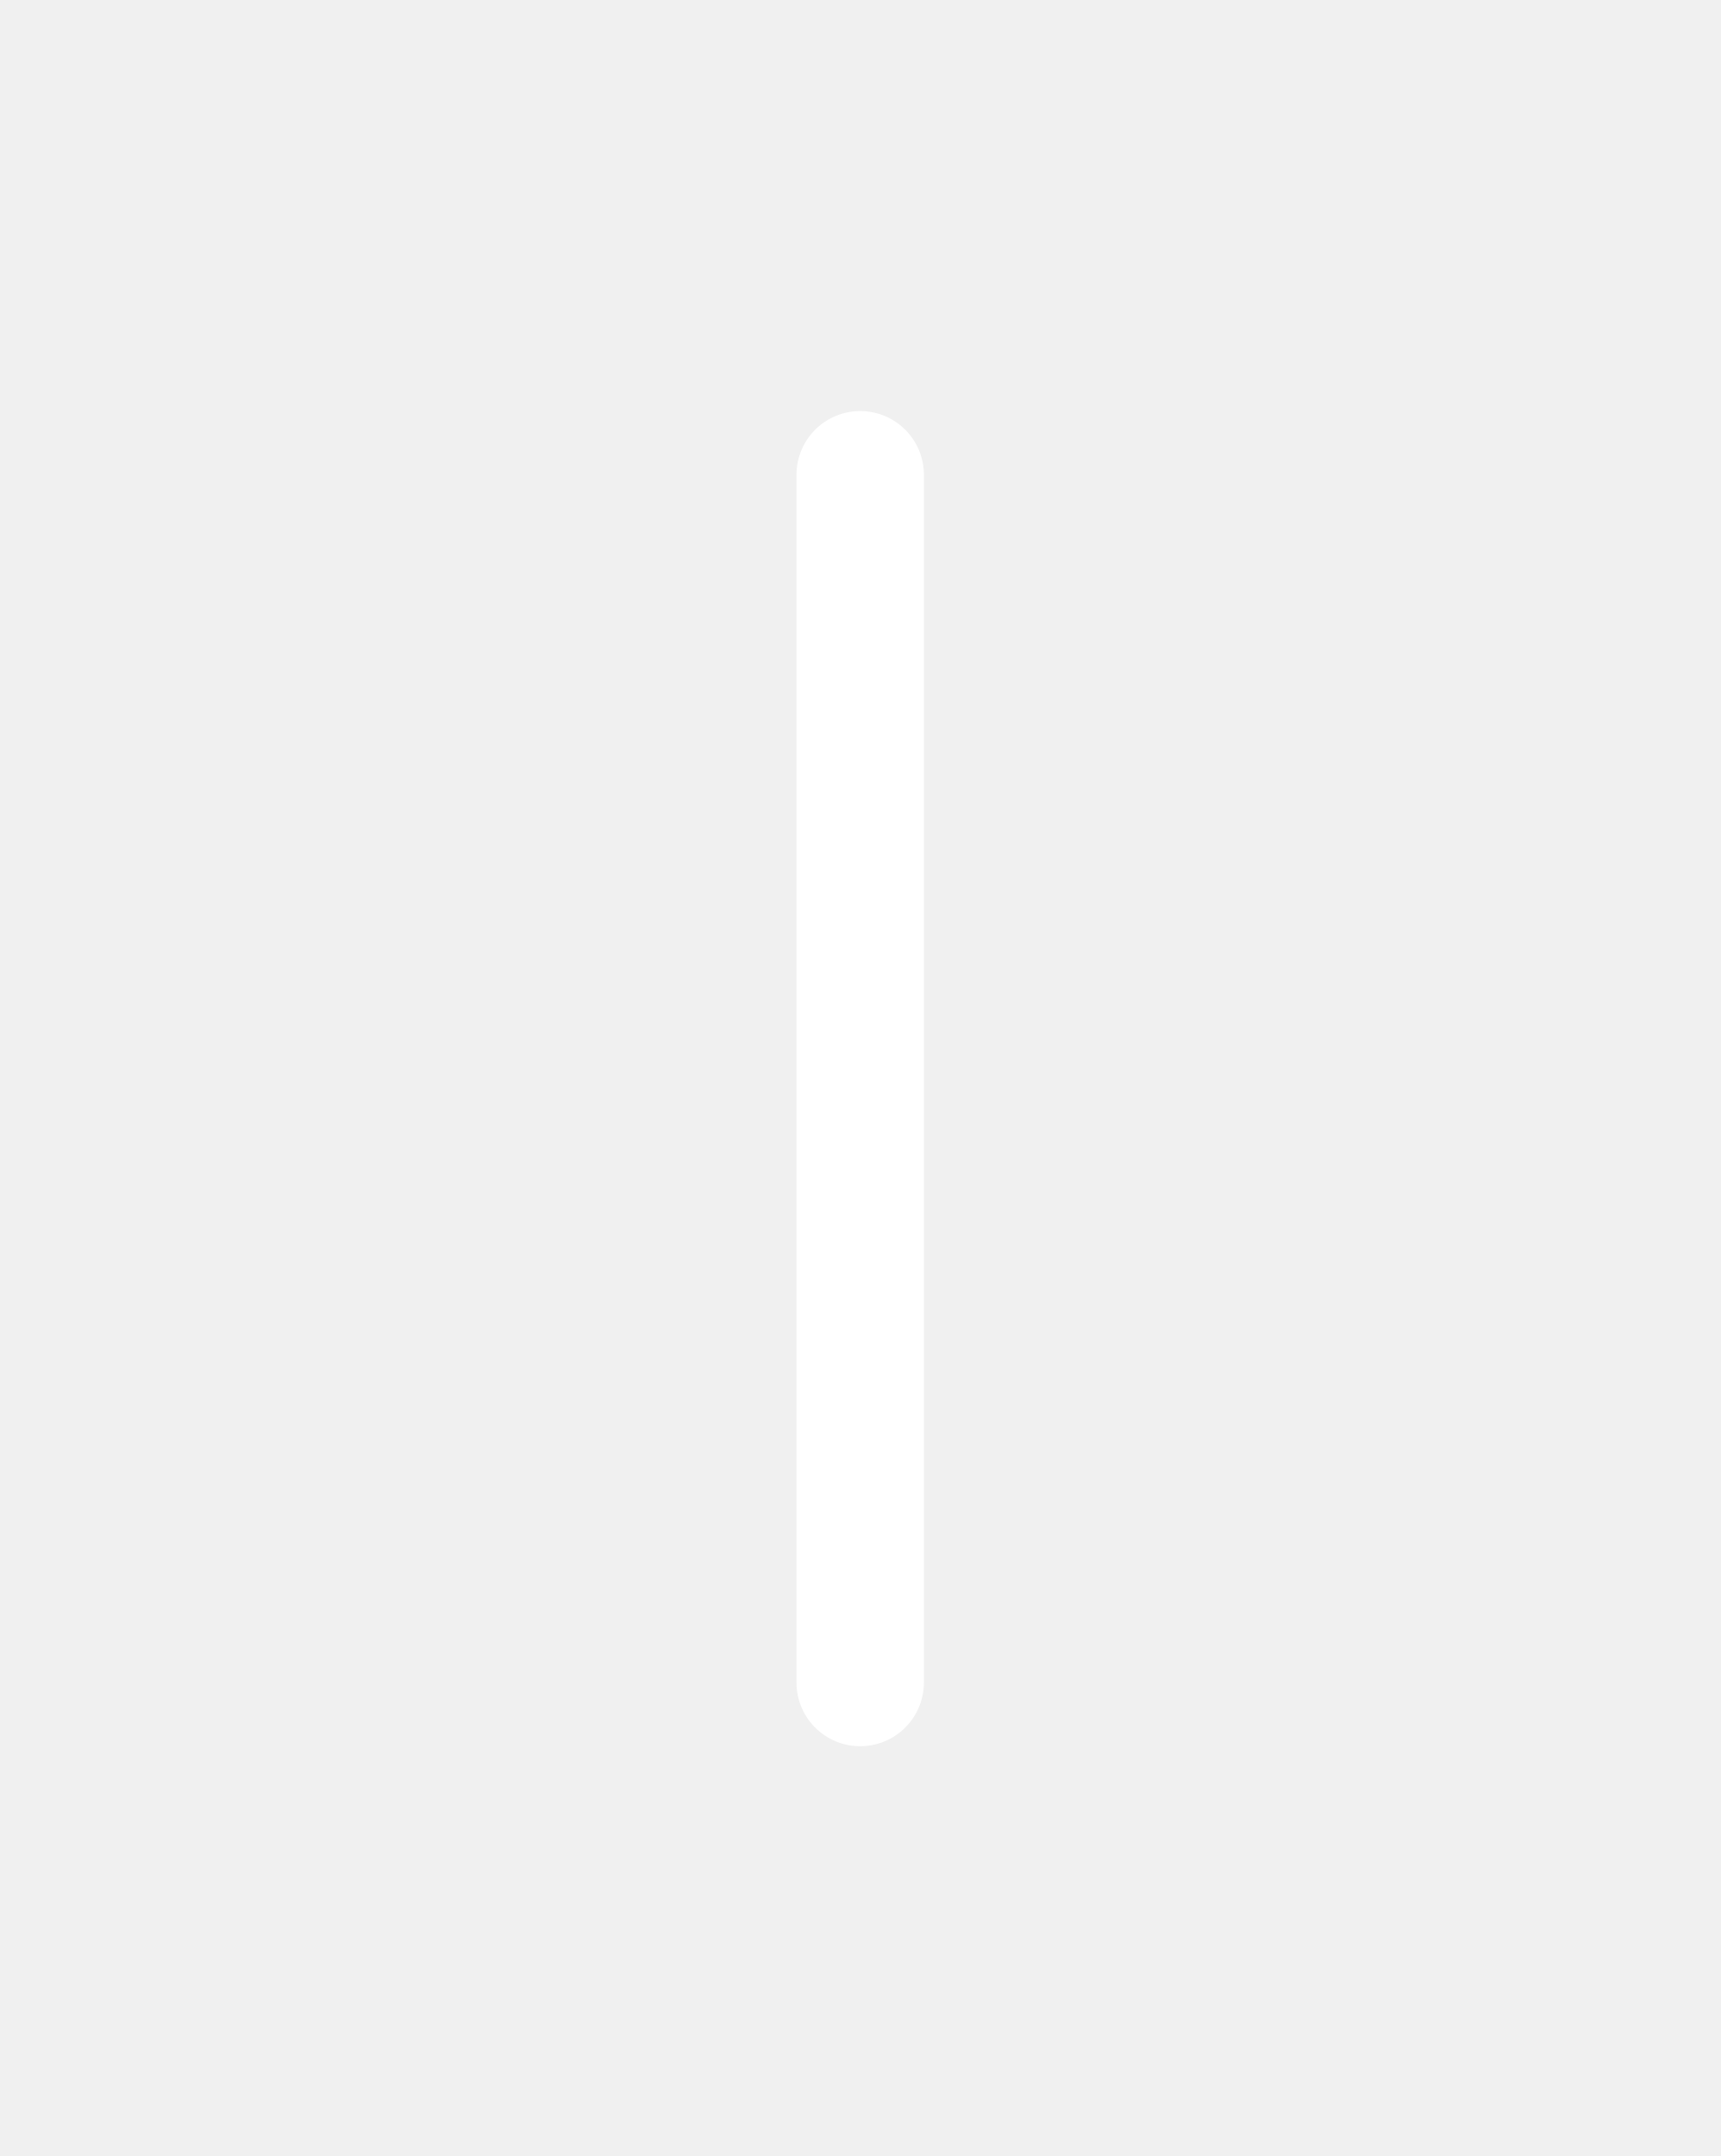
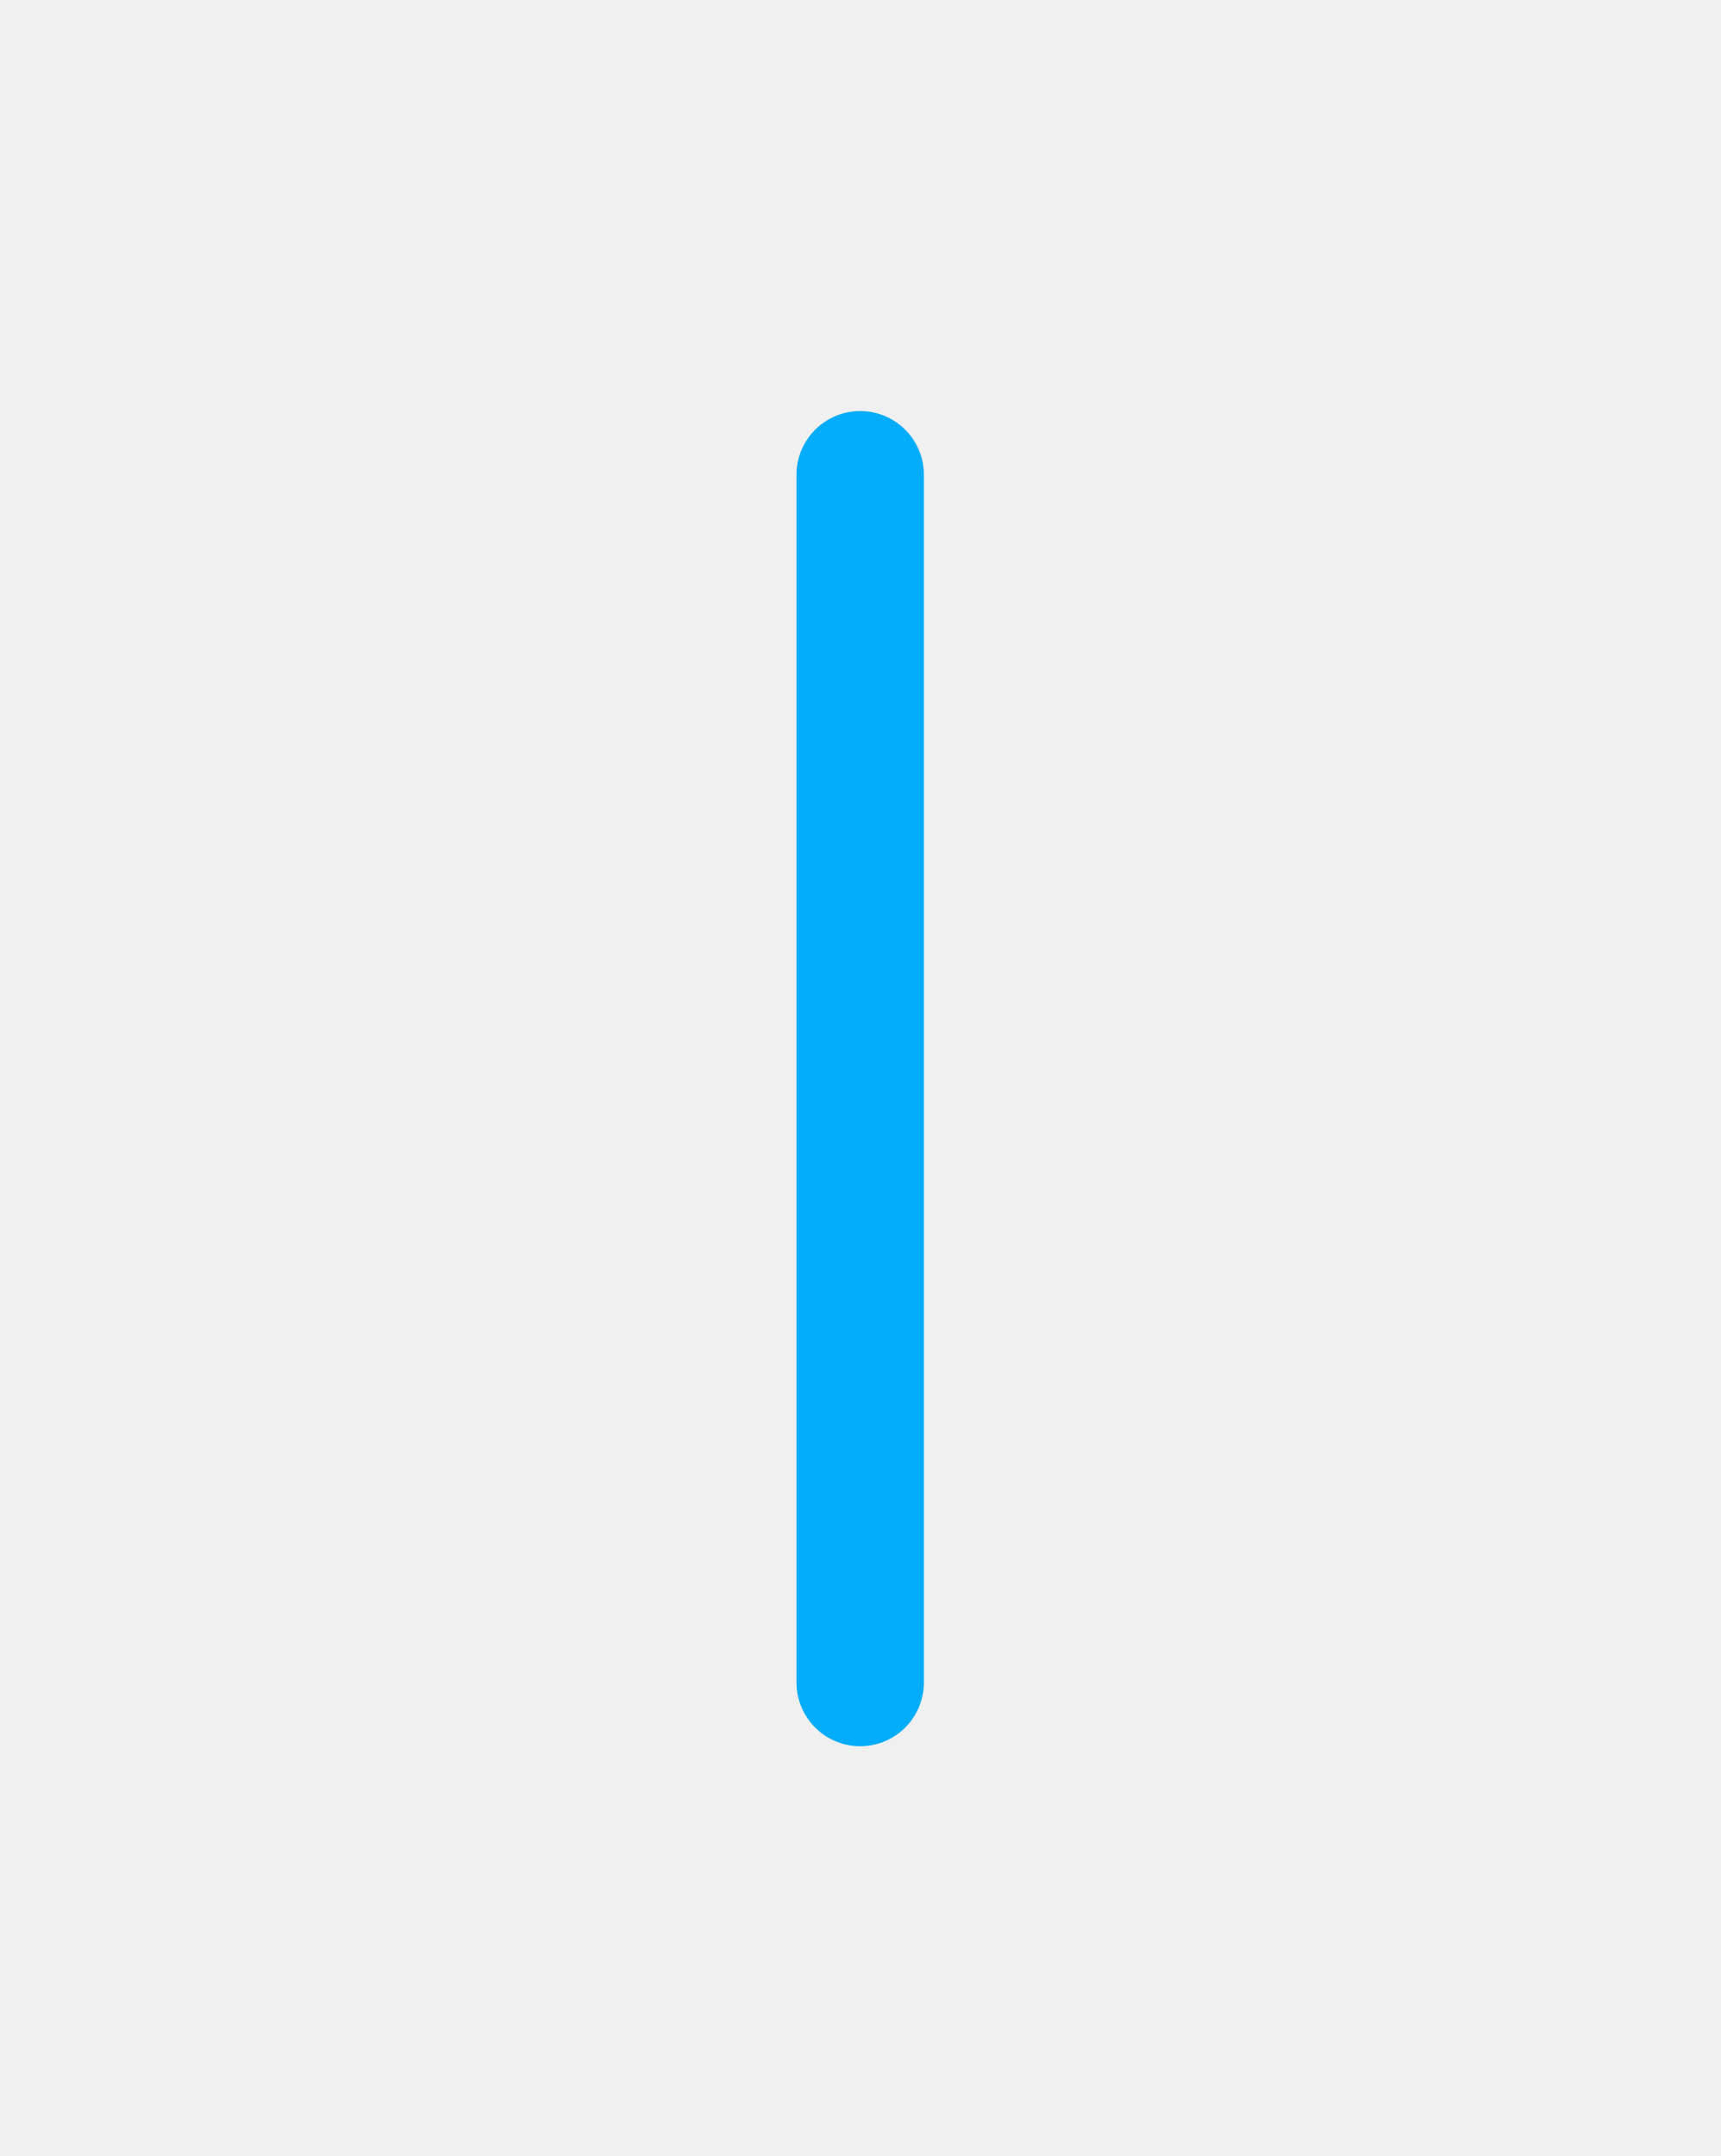
<svg xmlns="http://www.w3.org/2000/svg" version="1.1" id="Layer_1" x="0px" y="0px" viewBox="0 0 270 338.3" style="enable-background:new 0 0 270 338.3;" xml:space="preserve">
  <style type="text/css">
- 	.st0{fill:none;stroke:#FFFFFF;stroke-width:20;stroke-linecap:round;stroke-miterlimit:10;}
+ 	.st0{fill:none;stroke:#03adfc;stroke-width:20;stroke-linecap:round;stroke-miterlimit:10;}
</style>
  <line class="st0" x1="135" y1="74.5" x2="135" y2="264" />
</svg>
